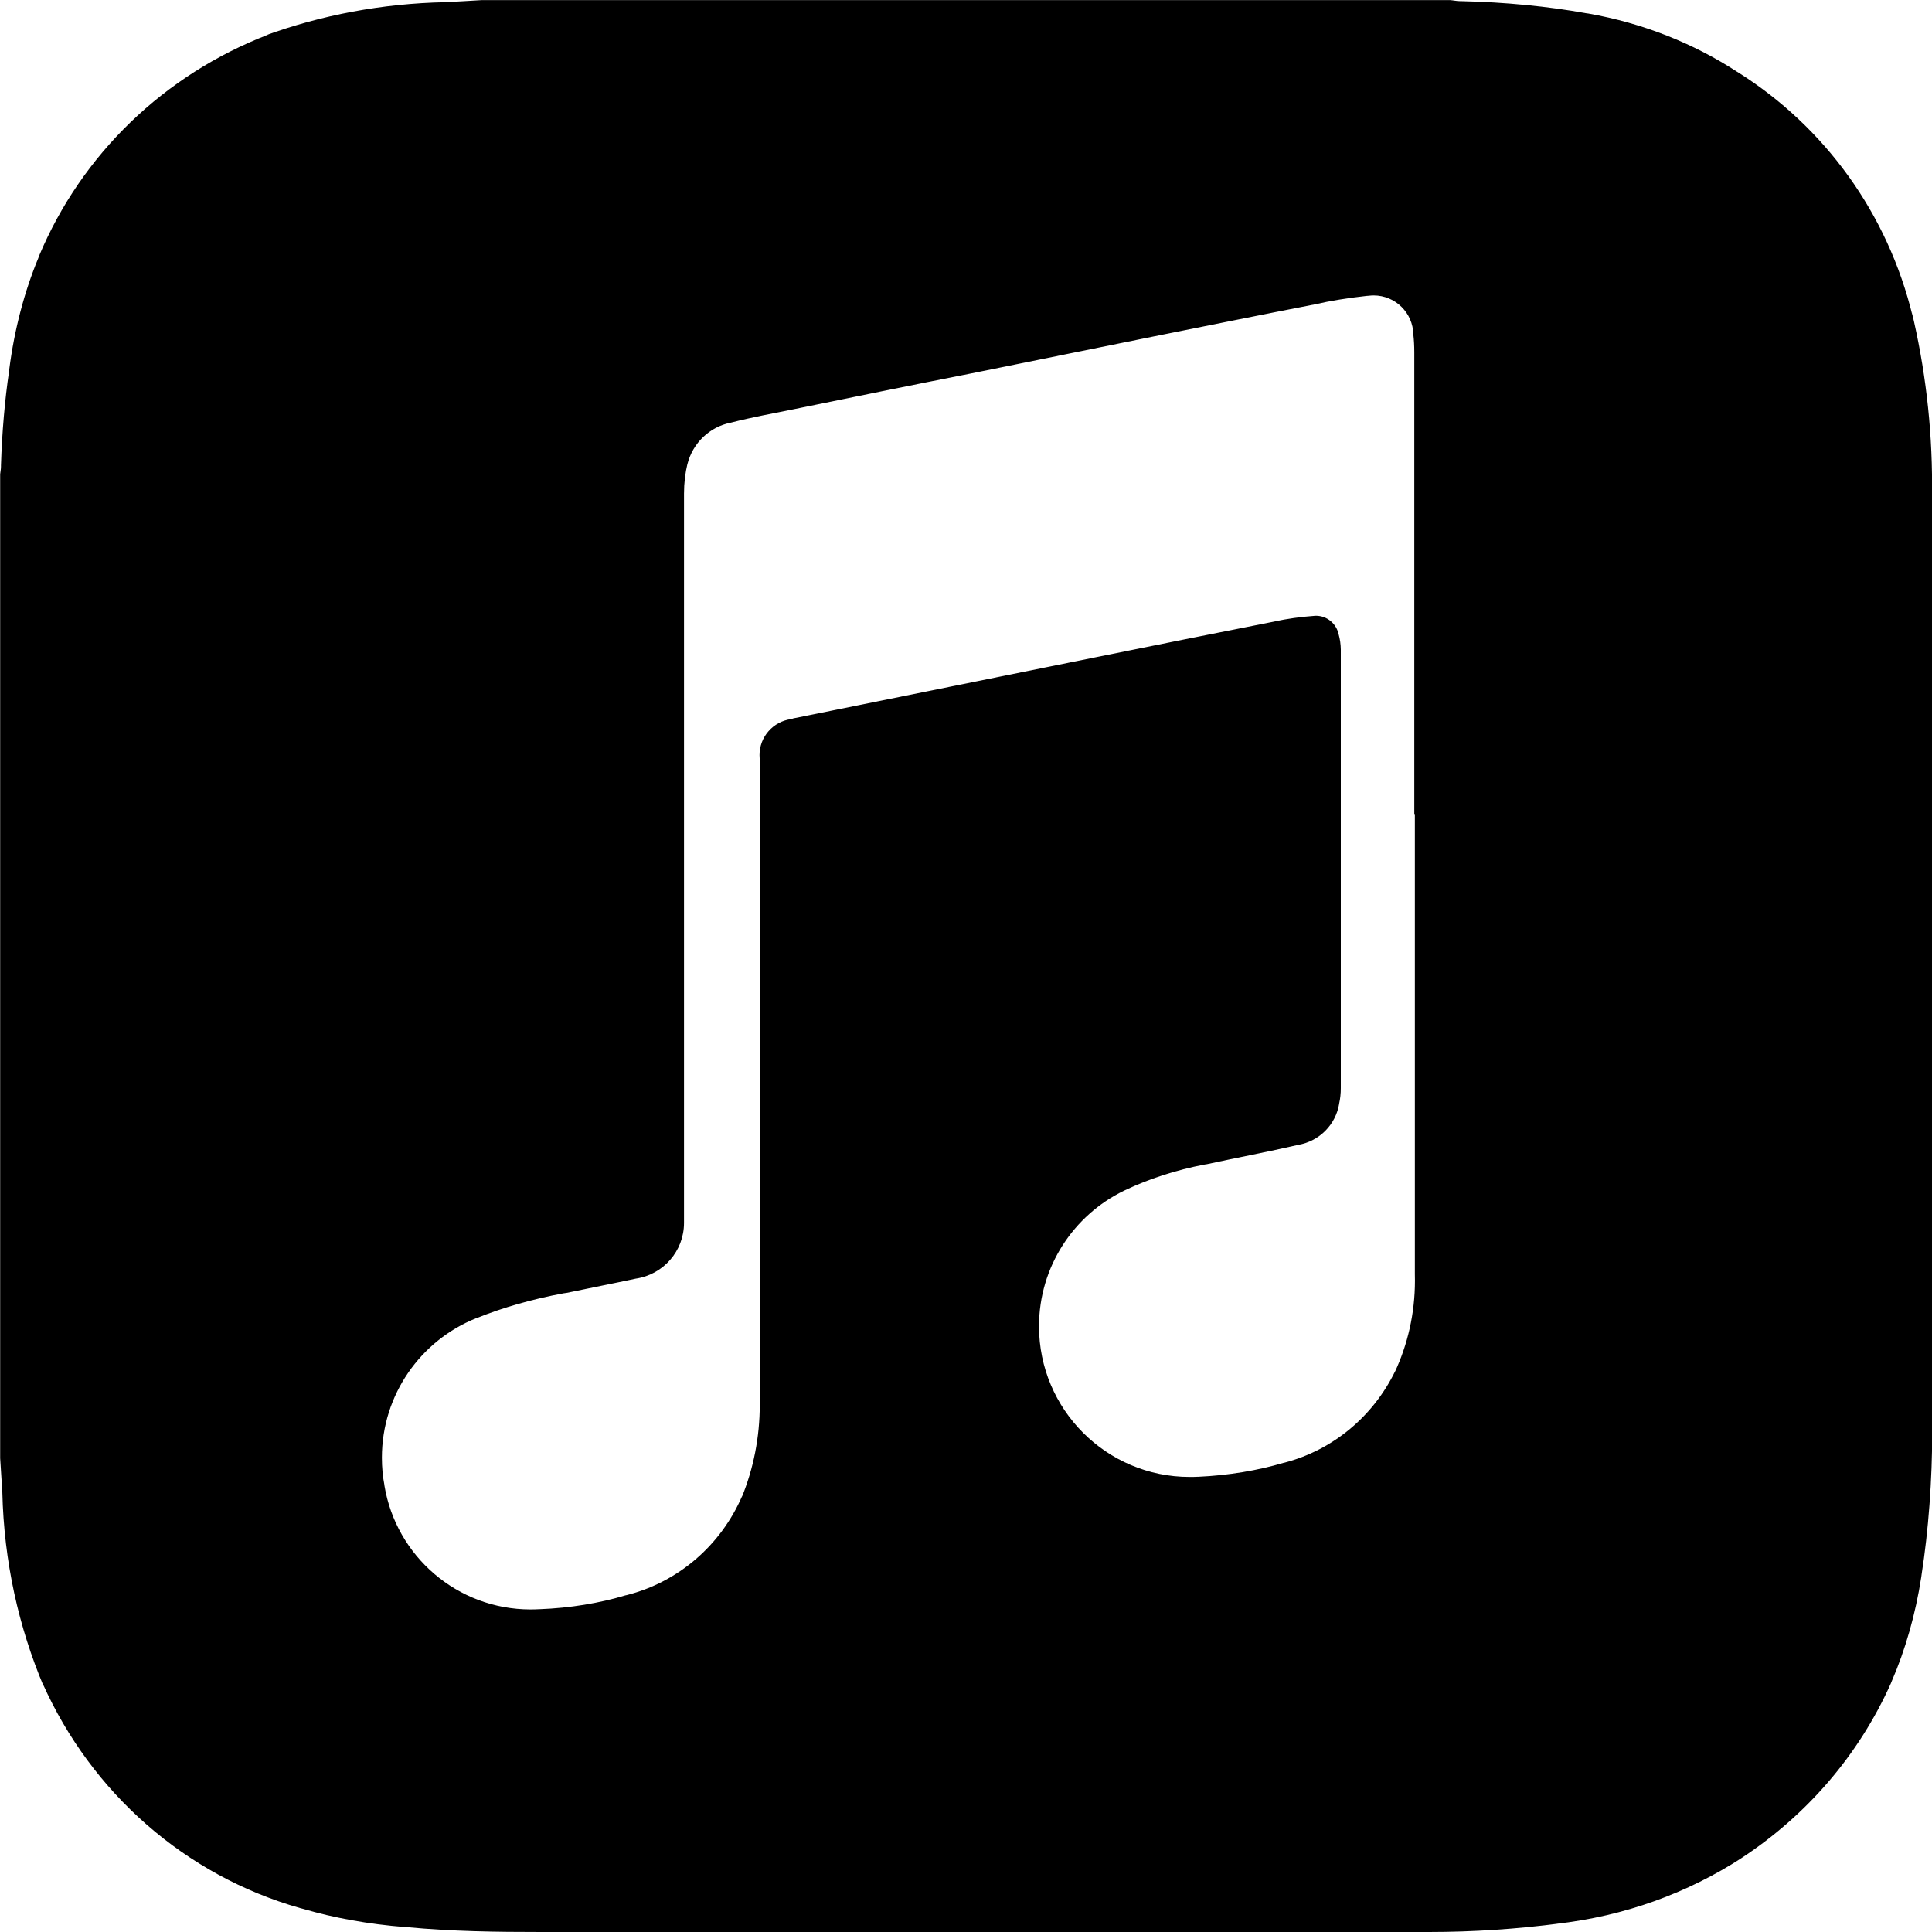
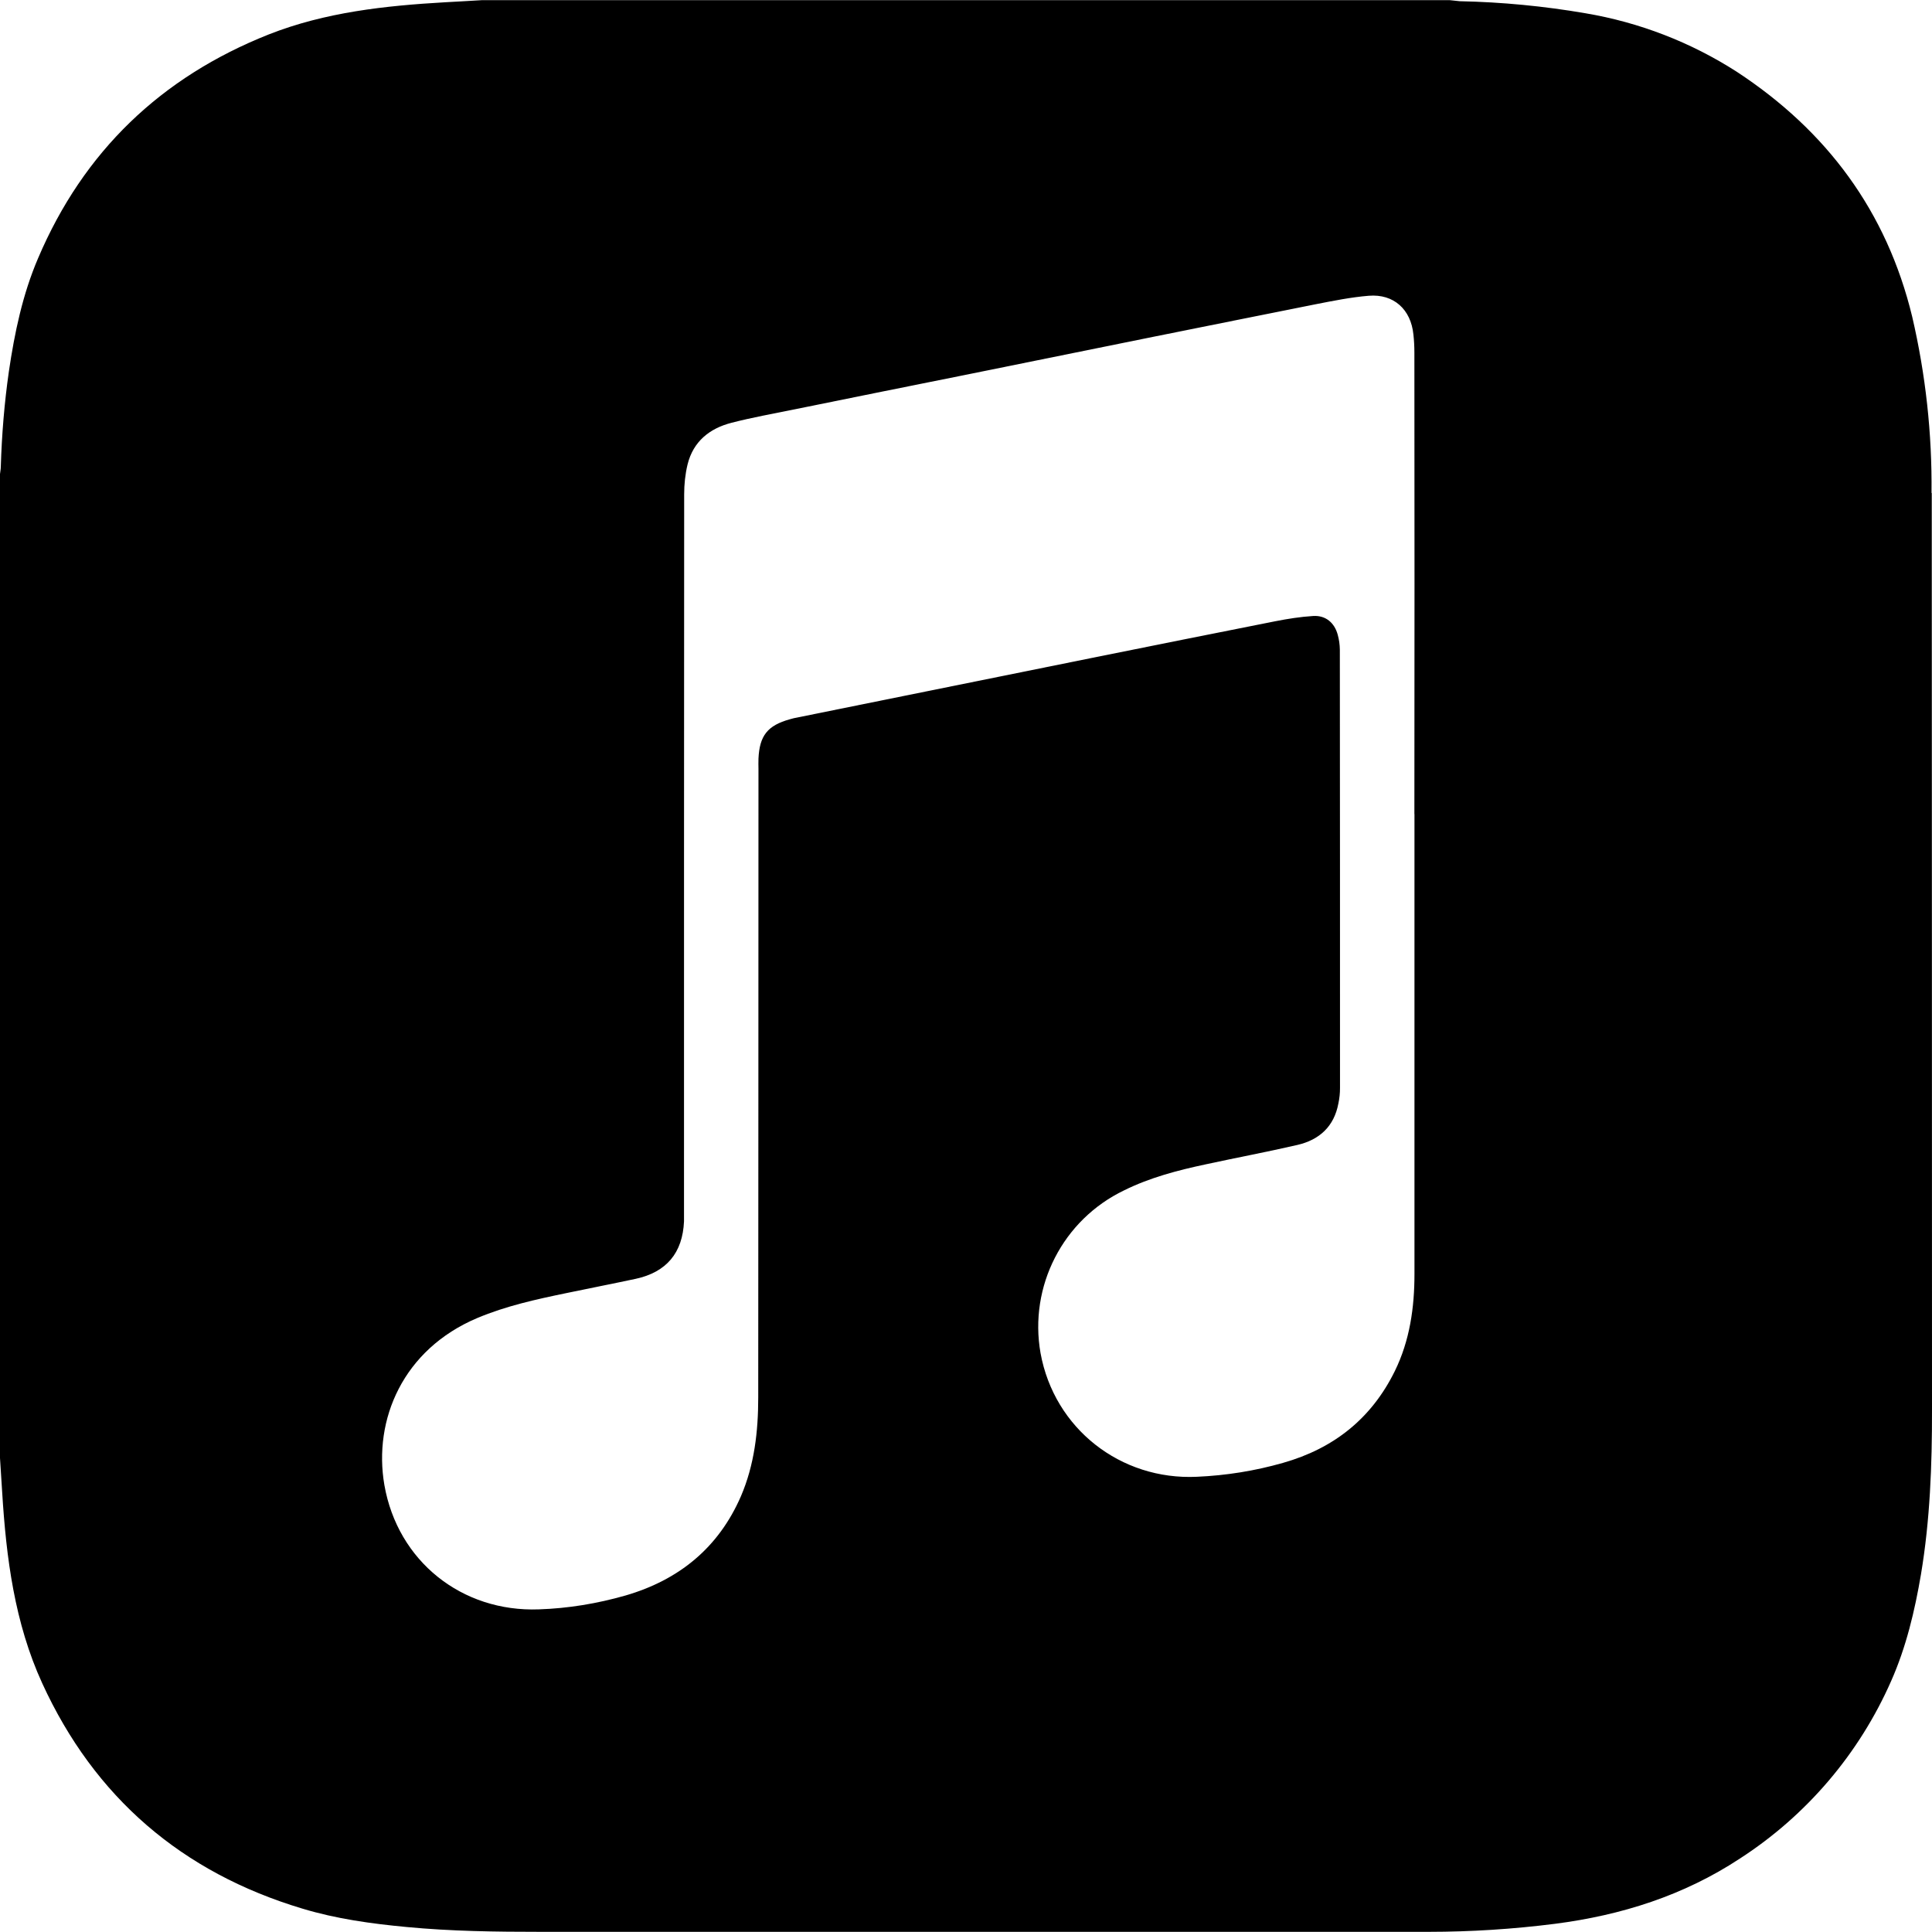
- <svg xmlns="http://www.w3.org/2000/svg" fill="#000000" width="800px" height="800px" viewBox="0 0 24 24">
-   <path d="m24 6.124c0-.029.001-.063.001-.097 0-.743-.088-1.465-.253-2.156l.013.063c-.312-1.291-1.1-2.359-2.163-3.031l-.02-.012c-.536-.35-1.168-.604-1.847-.723l-.03-.004c-.463-.084-1.003-.138-1.553-.15h-.011c-.04 0-.083-.01-.124-.013h-12.025c-.152.01-.3.017-.455.026-.791.016-1.542.161-2.242.415l.049-.015c-1.306.501-2.327 1.495-2.853 2.748l-.012.033c-.17.409-.297.885-.36 1.38l-.003.028c-.051.343-.087.751-.1 1.165v.016c0 .032-.007.062-.01.093v12.224c.01.14.017.283.027.424.02.861.202 1.673.516 2.416l-.016-.043c.609 1.364 1.774 2.387 3.199 2.792l.035.009c.377.111.817.192 1.271.227l.022.001c.555.053 1.11.06 1.667.06h11.028c.554 0 1.099-.037 1.633-.107l-.063.007c.864-.096 1.645-.385 2.321-.823l-.021.013c.825-.539 1.47-1.29 1.867-2.176l.013-.032c.166-.383.295-.829.366-1.293l.004-.031c.084-.539.132-1.161.132-1.794 0-.086-.001-.171-.003-.256v.013q0-5.7 0-11.394zm-6.424 3.99v5.712c.001.025.001.054.001.083 0 .407-.09.794-.252 1.14l.007-.017c-.273.562-.771.979-1.373 1.137l-.015.003c-.316.094-.682.156-1.06.173h-.01c-.029.002-.062.002-.096.002-1.033 0-1.871-.838-1.871-1.871 0-.741.431-1.382 1.056-1.685l.011-.005c.293-.14.635-.252.991-.32l.027-.004c.378-.082.758-.153 1.134-.24.264-.045.468-.252.51-.513v-.003c.013-.057.02-.122.02-.189 0-.002 0-.003 0-.005q0-2.723 0-5.443c-.001-.066-.01-.13-.027-.19l.001.005c-.026-.134-.143-.235-.283-.235-.006 0-.012 0-.018.001h.001c-.178.013-.34.036-.499.07l.024-.004q-1.14.225-2.28.456l-3.7.748c-.016 0-.032.01-.048.013-.222.03-.392.219-.392.447 0 .015.001.03.002.045v-.002.13q0 3.9 0 7.801c.001.028.001.062.001.095 0 .408-.079.797-.224 1.152l.007-.021c-.264.614-.792 1.072-1.436 1.235l-.015.003c-.319.096-.687.158-1.067.172h-.008c-.031.002-.067.003-.104.003-.913 0-1.67-.665-1.815-1.536l-.001-.011c-.02-.102-.031-.218-.031-.338 0-.785.485-1.458 1.172-1.733l.013-.004c.315-.127.687-.234 1.072-.305l.036-.005c.287-.06.575-.116.86-.177.341-.05.6-.341.6-.693 0-.007 0-.015 0-.022v.001-.15q0-4.44 0-8.883c0-.002 0-.004 0-.007 0-.129.015-.254.044-.374l-.002.011c.066-.264.277-.466.542-.517l.004-.001c.255-.066.515-.112.774-.165.733-.15 1.466-.3 2.2-.444l2.27-.46c.67-.134 1.34-.27 2.01-.4.181-.042.407-.079.637-.104l.027-.002c.018-.002.04-.004.061-.004.27 0 .489.217.493.485.008.067.012.144.012.222v.001q0 2.865 0 5.732z" />
+ <svg xmlns="http://www.w3.org/2000/svg" role="img" viewBox="0 0 24 24">
+   <path d="M23.994 6.124a9.23 9.23 0 00-.24-2.19c-.317-1.31-1.062-2.31-2.18-3.043a5.022 5.022 0 00-1.877-.726 10.496 10.496 0 00-1.564-.15c-.04-.003-.083-.01-.124-.013H5.986c-.152.01-.303.017-.455.026-.747.043-1.49.123-2.193.4-1.336.53-2.3 1.452-2.865 2.78-.192.448-.292.925-.363 1.408-.056.392-.088.785-.1 1.18 0 .032-.007.062-.01.093v12.223c.01.14.017.283.027.424.05.815.154 1.624.497 2.373.65 1.42 1.738 2.353 3.234 2.801.42.127.856.187 1.293.228.555.053 1.11.06 1.667.06h11.03a12.5 12.5 0 001.57-.1c.822-.106 1.596-.35 2.295-.81a5.046 5.046 0 001.88-2.207c.186-.42.293-.87.37-1.324.113-.675.138-1.358.137-2.04-.002-3.8 0-7.595-.003-11.393zm-6.423 3.99v5.712c0 .417-.058.827-.244 1.206-.29.59-.76.962-1.388 1.14-.35.1-.706.157-1.07.173-.95.045-1.773-.6-1.943-1.536a1.88 1.88 0 011.038-2.022c.323-.16.67-.25 1.018-.324.378-.082.758-.153 1.134-.24.274-.063.457-.23.51-.516a.904.904 0 00.02-.193c0-1.815 0-3.63-.002-5.443a.725.725 0 00-.026-.185c-.04-.15-.15-.243-.304-.234-.16.01-.318.035-.475.066-.76.15-1.52.303-2.28.456l-2.325.47-1.374.278c-.016.003-.032.01-.048.013-.277.077-.377.203-.39.49-.002.042 0 .086 0 .13-.002 2.602 0 5.204-.003 7.805 0 .42-.047.836-.215 1.227-.278.64-.77 1.04-1.434 1.233-.35.1-.71.16-1.075.172-.96.036-1.755-.6-1.92-1.544-.14-.812.23-1.685 1.154-2.075.357-.15.73-.232 1.108-.31.287-.06.575-.116.86-.177.383-.083.583-.323.6-.714v-.15c0-2.96 0-5.922.002-8.882 0-.123.013-.25.042-.37.07-.285.273-.448.546-.518.255-.066.515-.112.774-.165.733-.15 1.466-.296 2.2-.444l2.27-.46c.67-.134 1.34-.27 2.01-.403.22-.043.442-.088.663-.106.31-.025.523.17.554.482.008.073.012.148.012.223.002 1.91.002 3.822 0 5.732z" />
</svg>
